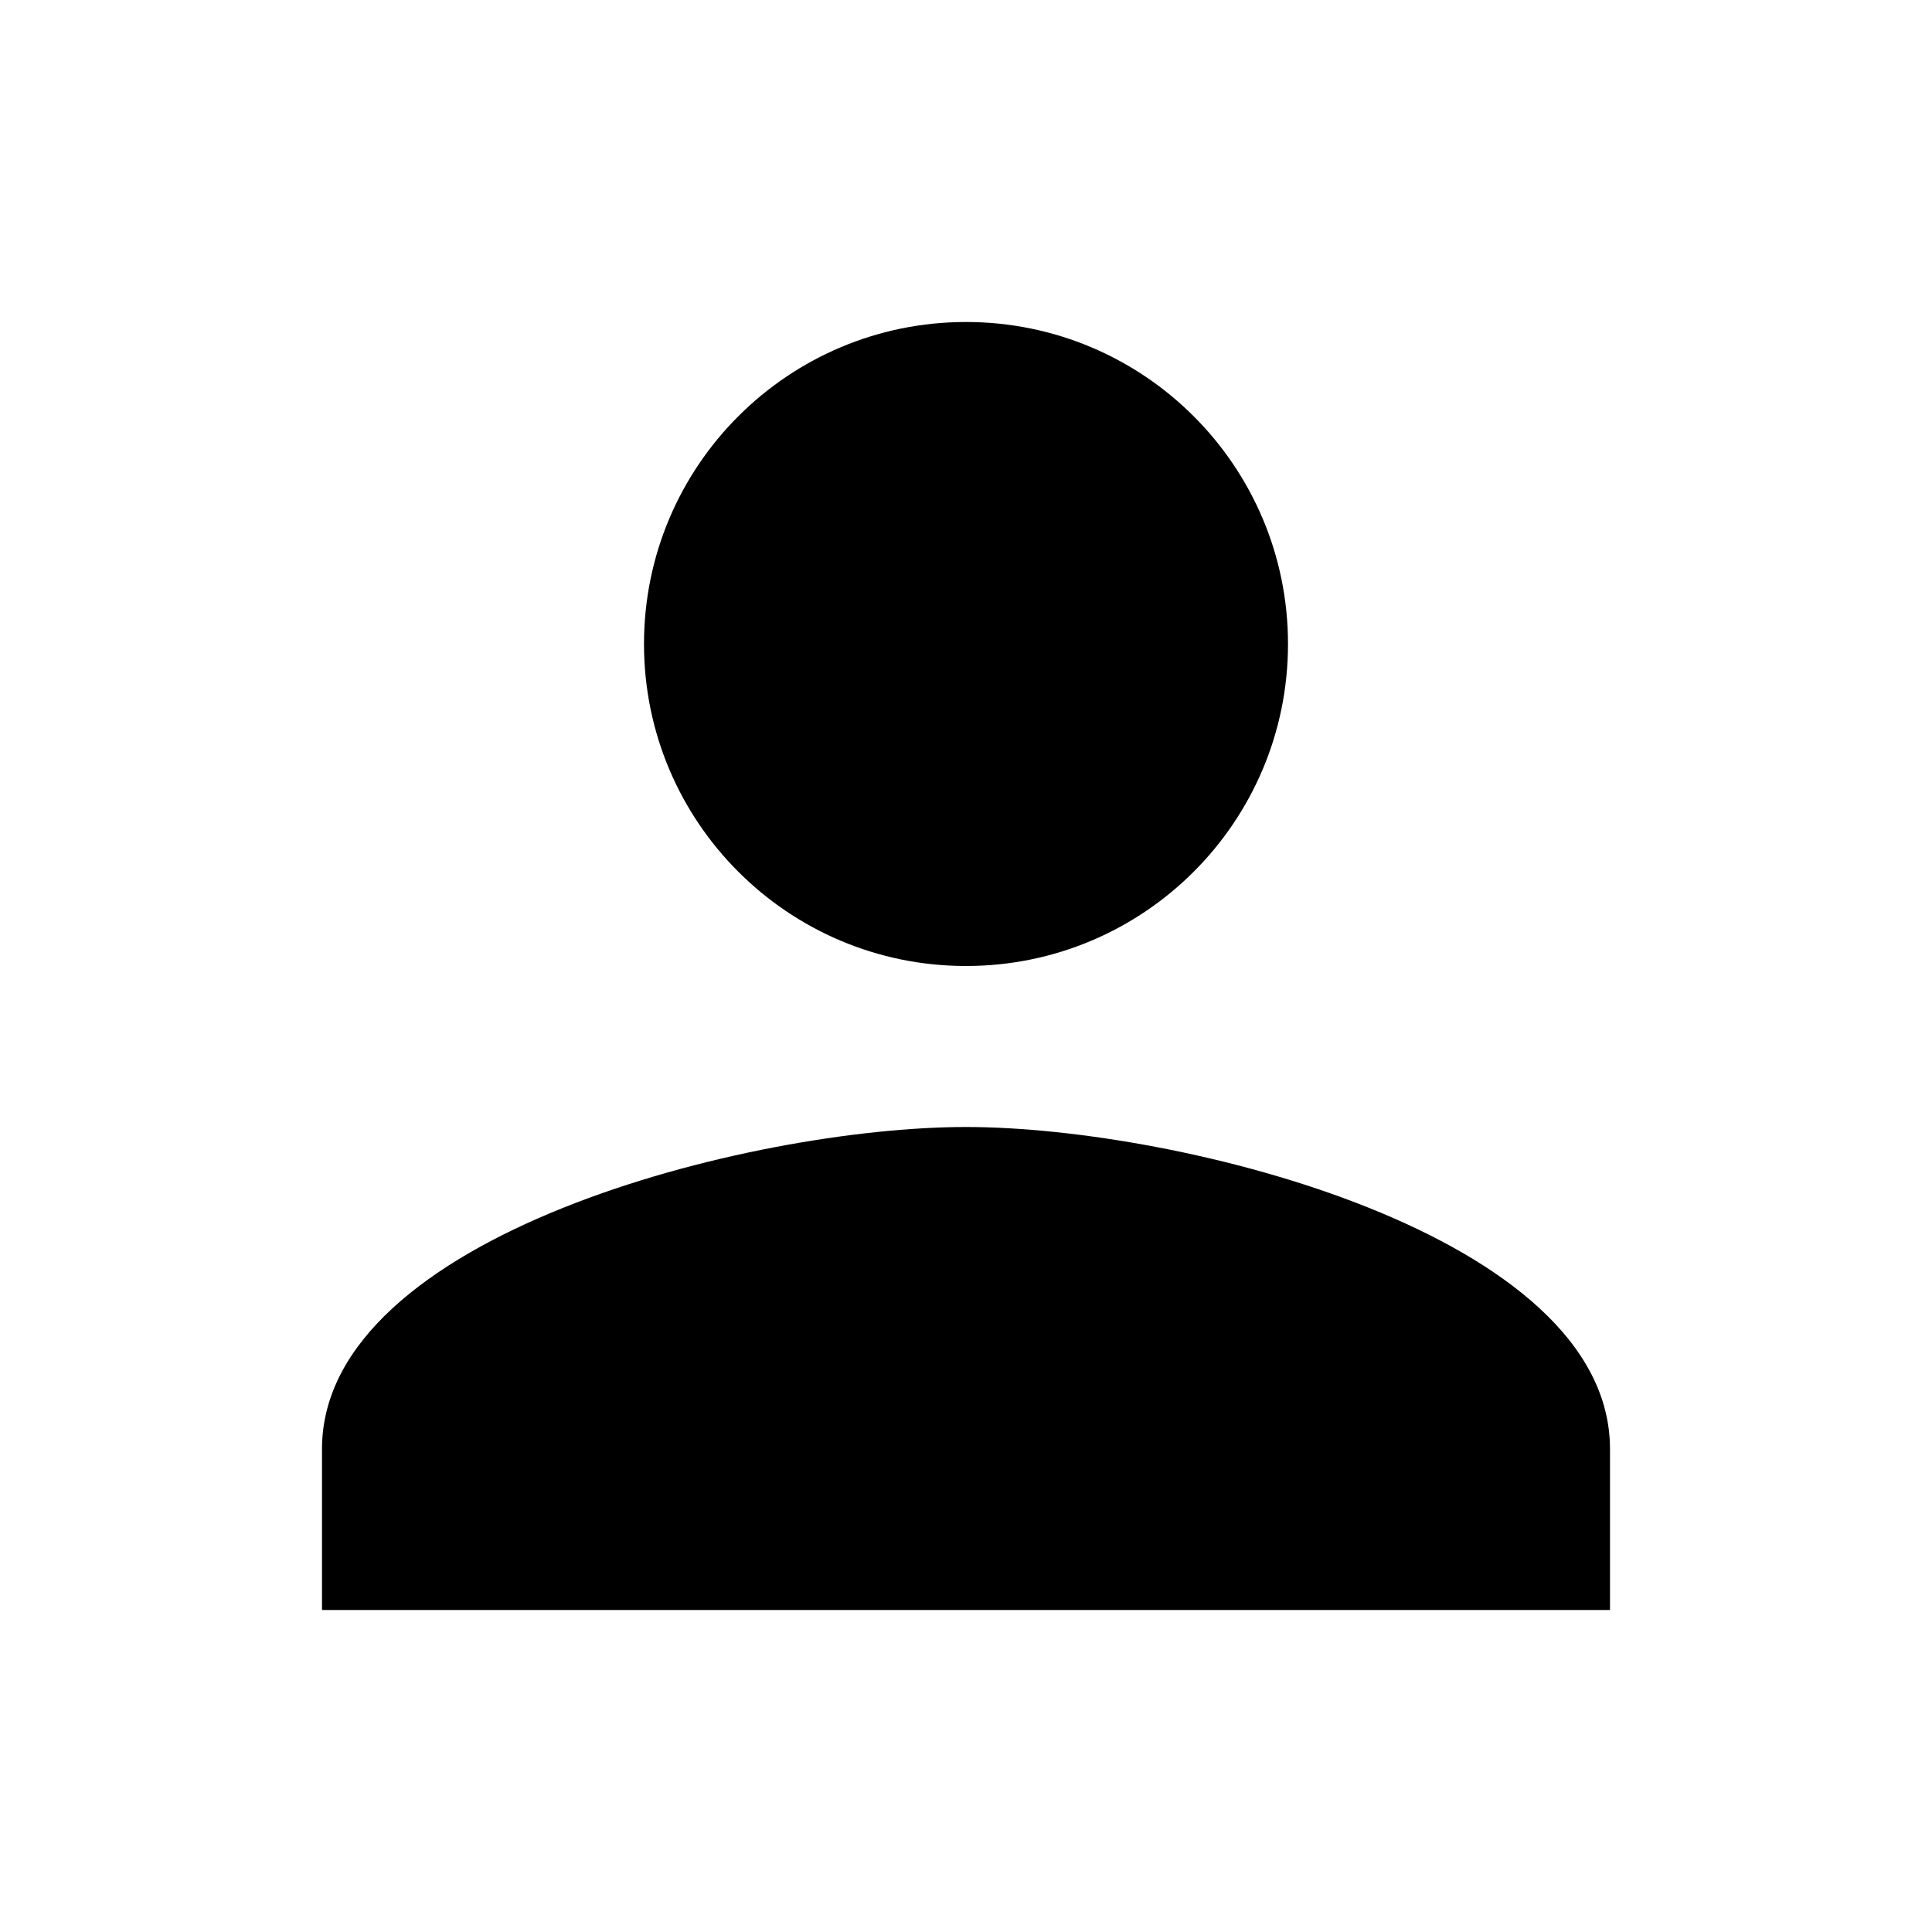
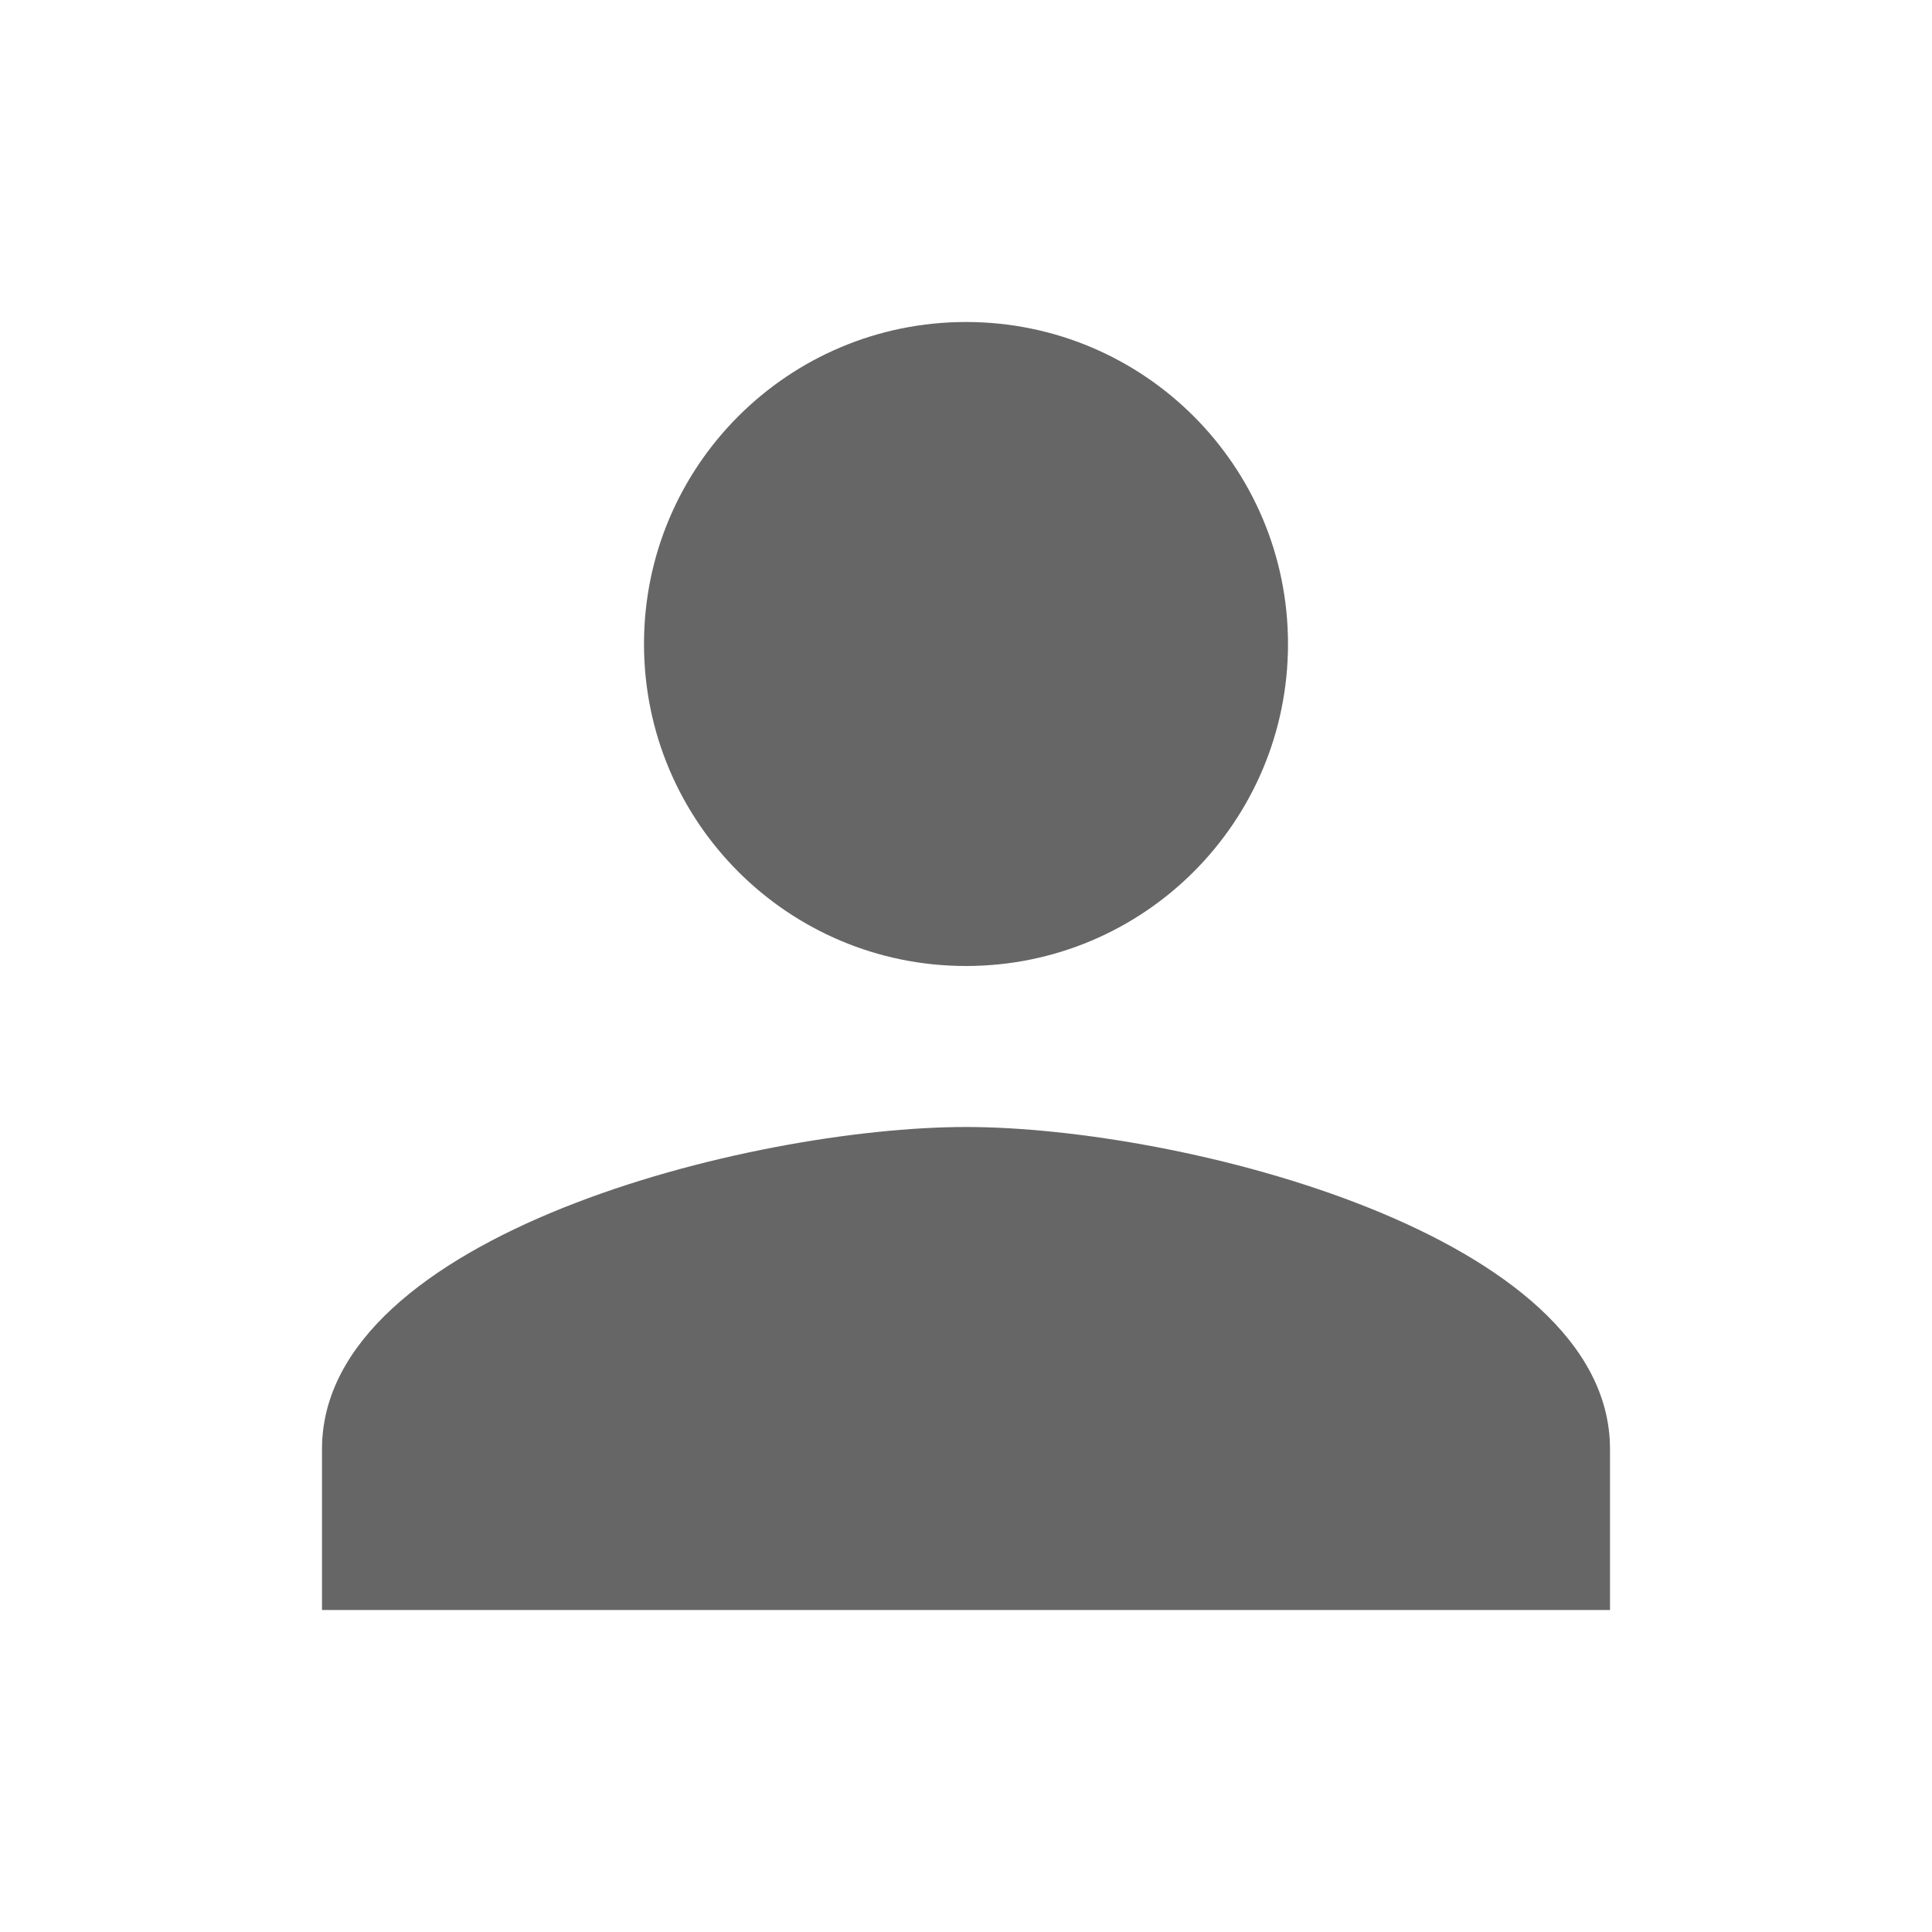
<svg xmlns="http://www.w3.org/2000/svg" class="svg-icon" width="16" height="16" aria-hidden="true" role="img" focusable="false" viewBox="0 0 24 24" version="1.1">
-   <path d="M12 12c2.21 0 4-1.79 4-4s-1.79-4-4-4-4 1.79-4 4 1.79 4 4 4zm0 2c-2.67 0-8 1.34-8 4v2h16v-2c0-2.66-5.33-4-8-4z" />
+   <path fill="#666666" fill-opacity="1" d="M12 12c2.21 0 4-1.79 4-4s-1.79-4-4-4-4 1.79-4 4 1.79 4 4 4zm0 2c-2.67 0-8 1.34-8 4v2h16v-2c0-2.66-5.33-4-8-4z" />
  <path d="M0 0h24v24H0z" fill="none" />
</svg>
